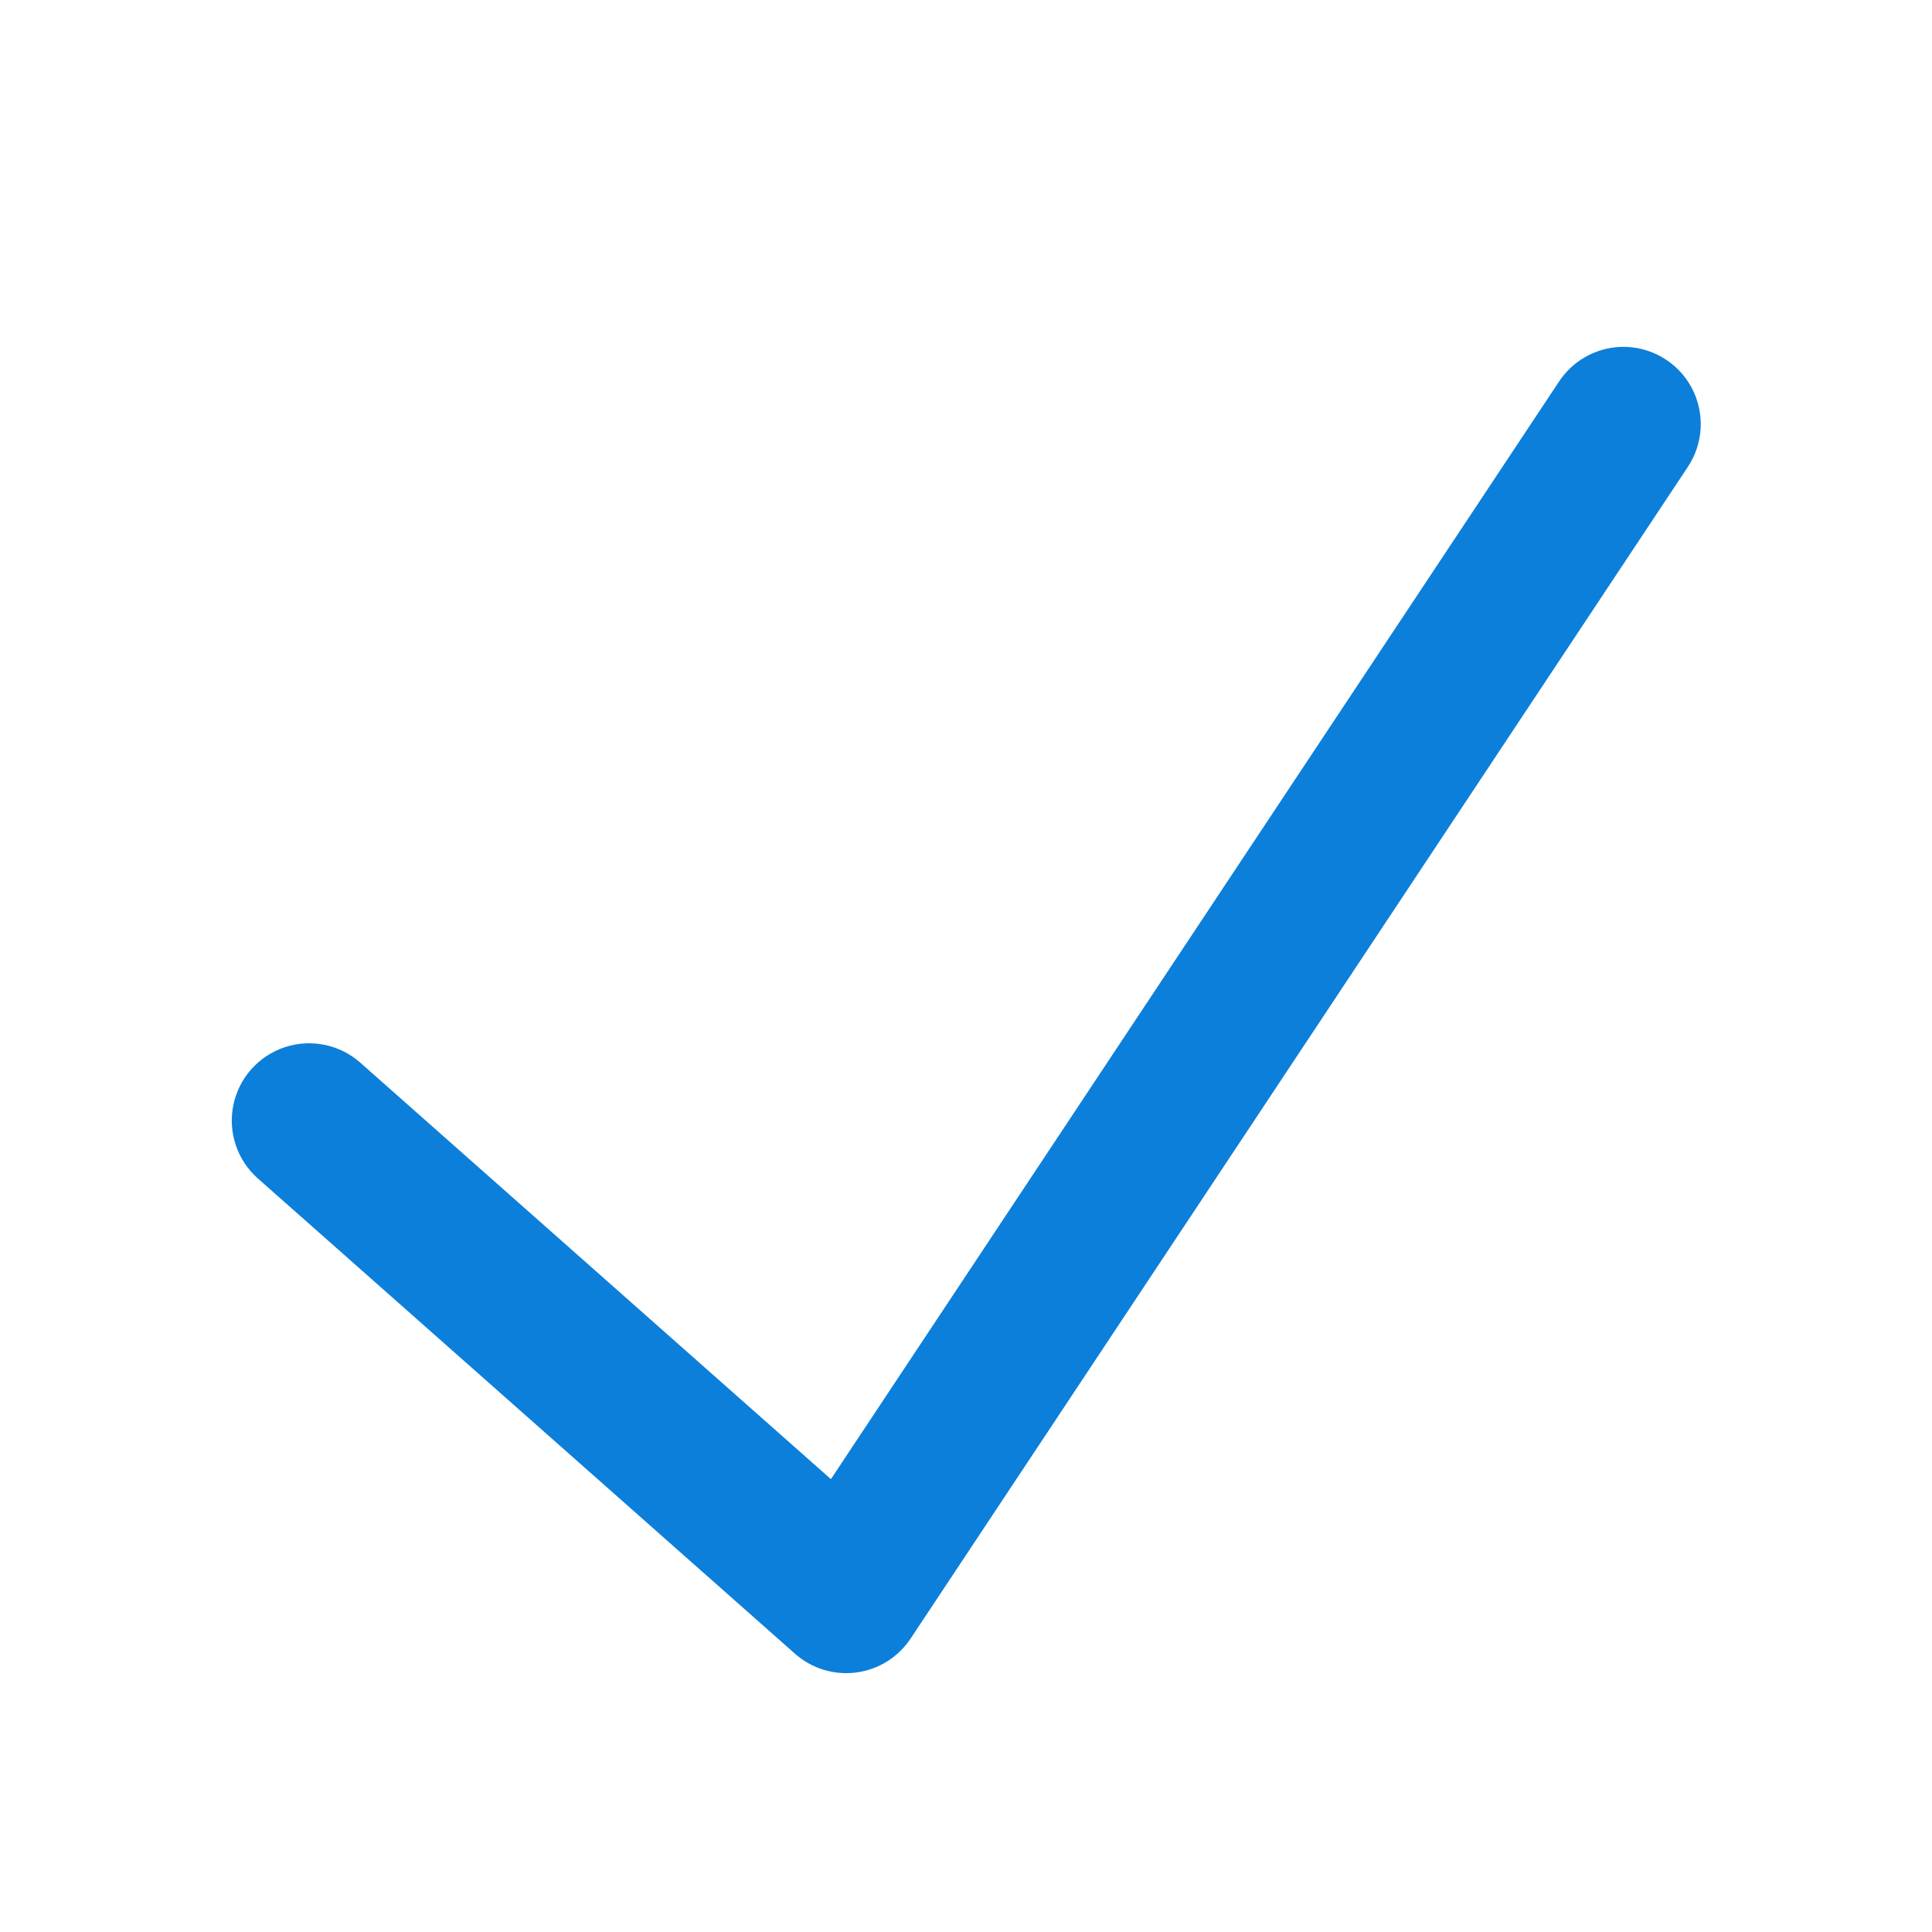
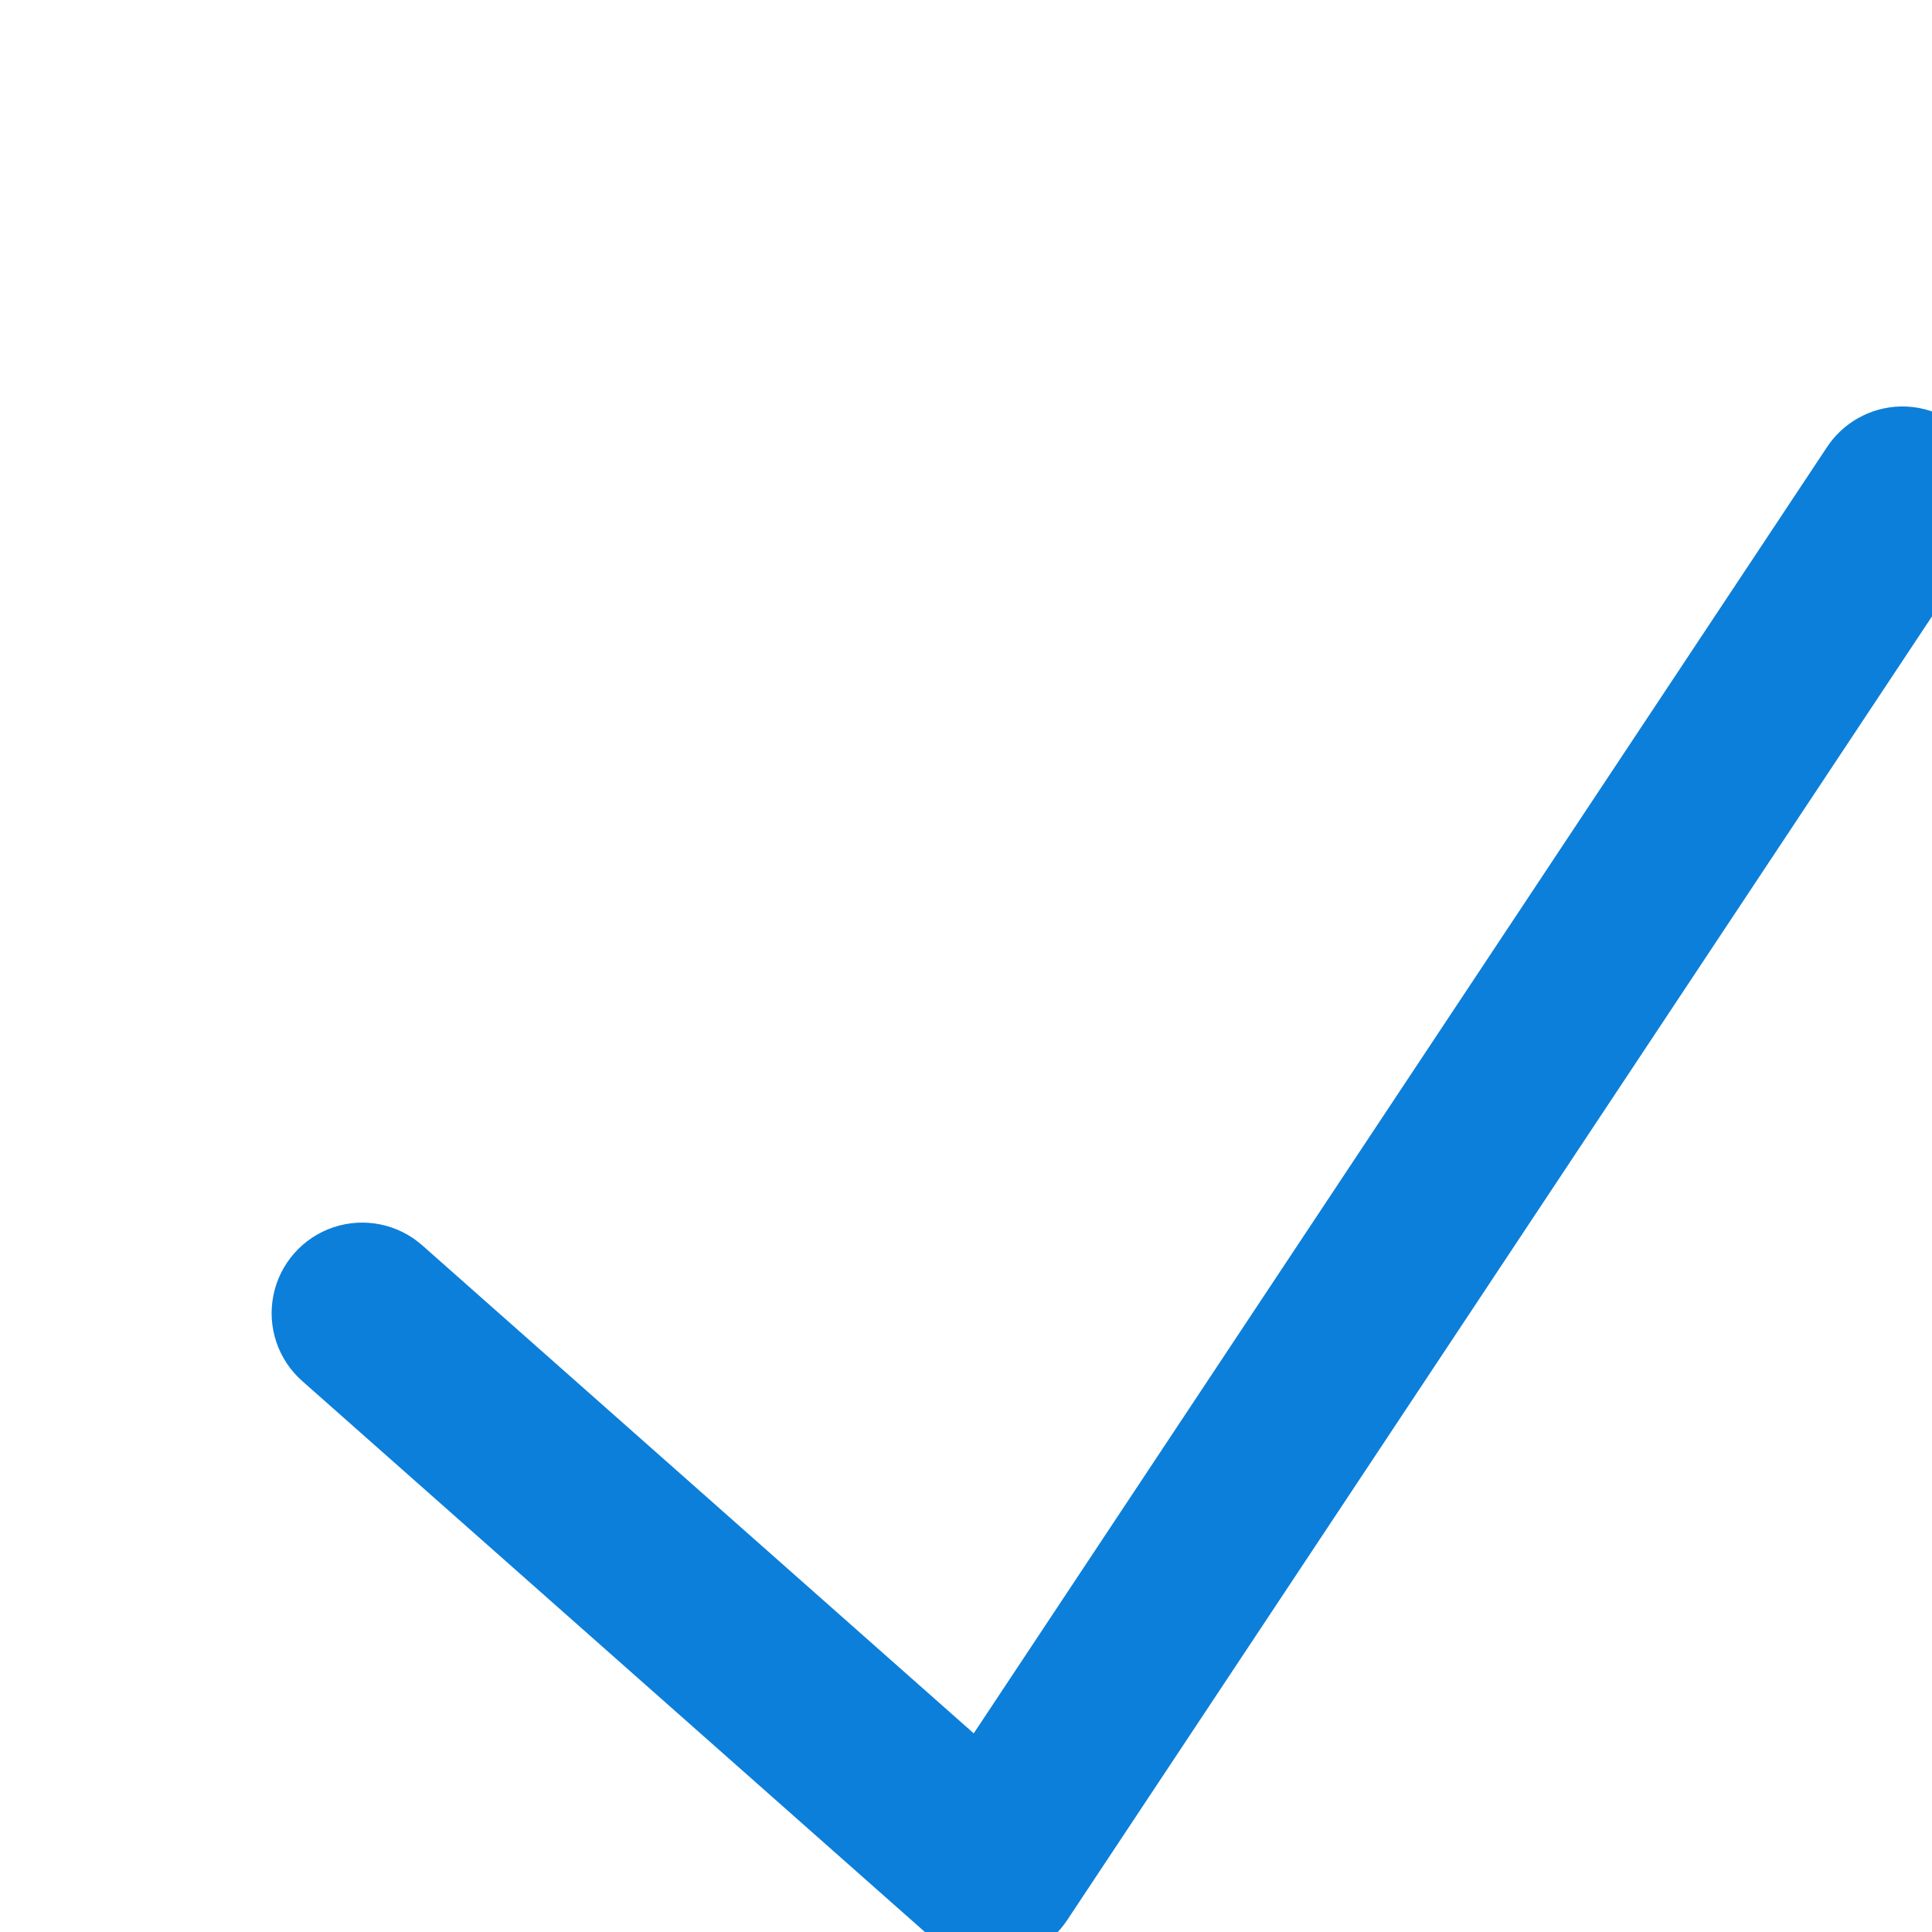
- <svg xmlns="http://www.w3.org/2000/svg" viewBox="0,0,256,256" width="50px" height="50px">
-   <g fill="#0c7fda" fill-rule="nonzero" stroke="none" stroke-width="1" stroke-linecap="butt" stroke-linejoin="miter" stroke-miterlimit="10" stroke-dasharray="" stroke-dashoffset="0" font-family="none" font-weight="none" font-size="none" text-anchor="none" style="mix-blend-mode: normal">
-     <g transform="scale(5.12,5.12)">
+ <svg xmlns="http://www.w3.org/2000/svg" viewBox="0,0,256,256" width="100px" height="100px">
+   <g fill="#0c7fda" fill-rule="nonzero" stroke="none" stroke-width="3" stroke-linecap="butt" stroke-linejoin="miter" stroke-miterlimit="10" stroke-dasharray="" stroke-dashoffset="0" font-family="none" font-weight="none" font-size="none" text-anchor="none" style="mix-blend-mode: normal">
+     <g transform="scale(6,6)">
      <path d="M41.957,8.977c-0.659,0.02 -1.266,0.363 -1.623,0.918l-18.83,28.385l-12.178,-10.777c-0.535,-0.474 -1.283,-0.626 -1.961,-0.4c-0.678,0.227 -1.184,0.798 -1.326,1.498c-0.143,0.701 0.099,1.424 0.635,1.898l13.9,12.299c0.433,0.384 1.011,0.561 1.585,0.486c0.574,-0.075 1.087,-0.395 1.407,-0.877l20.1,-30.301c0.425,-0.621 0.465,-1.428 0.105,-2.088c-0.361,-0.66 -1.062,-1.062 -1.814,-1.041z" />
    </g>
  </g>
</svg>
